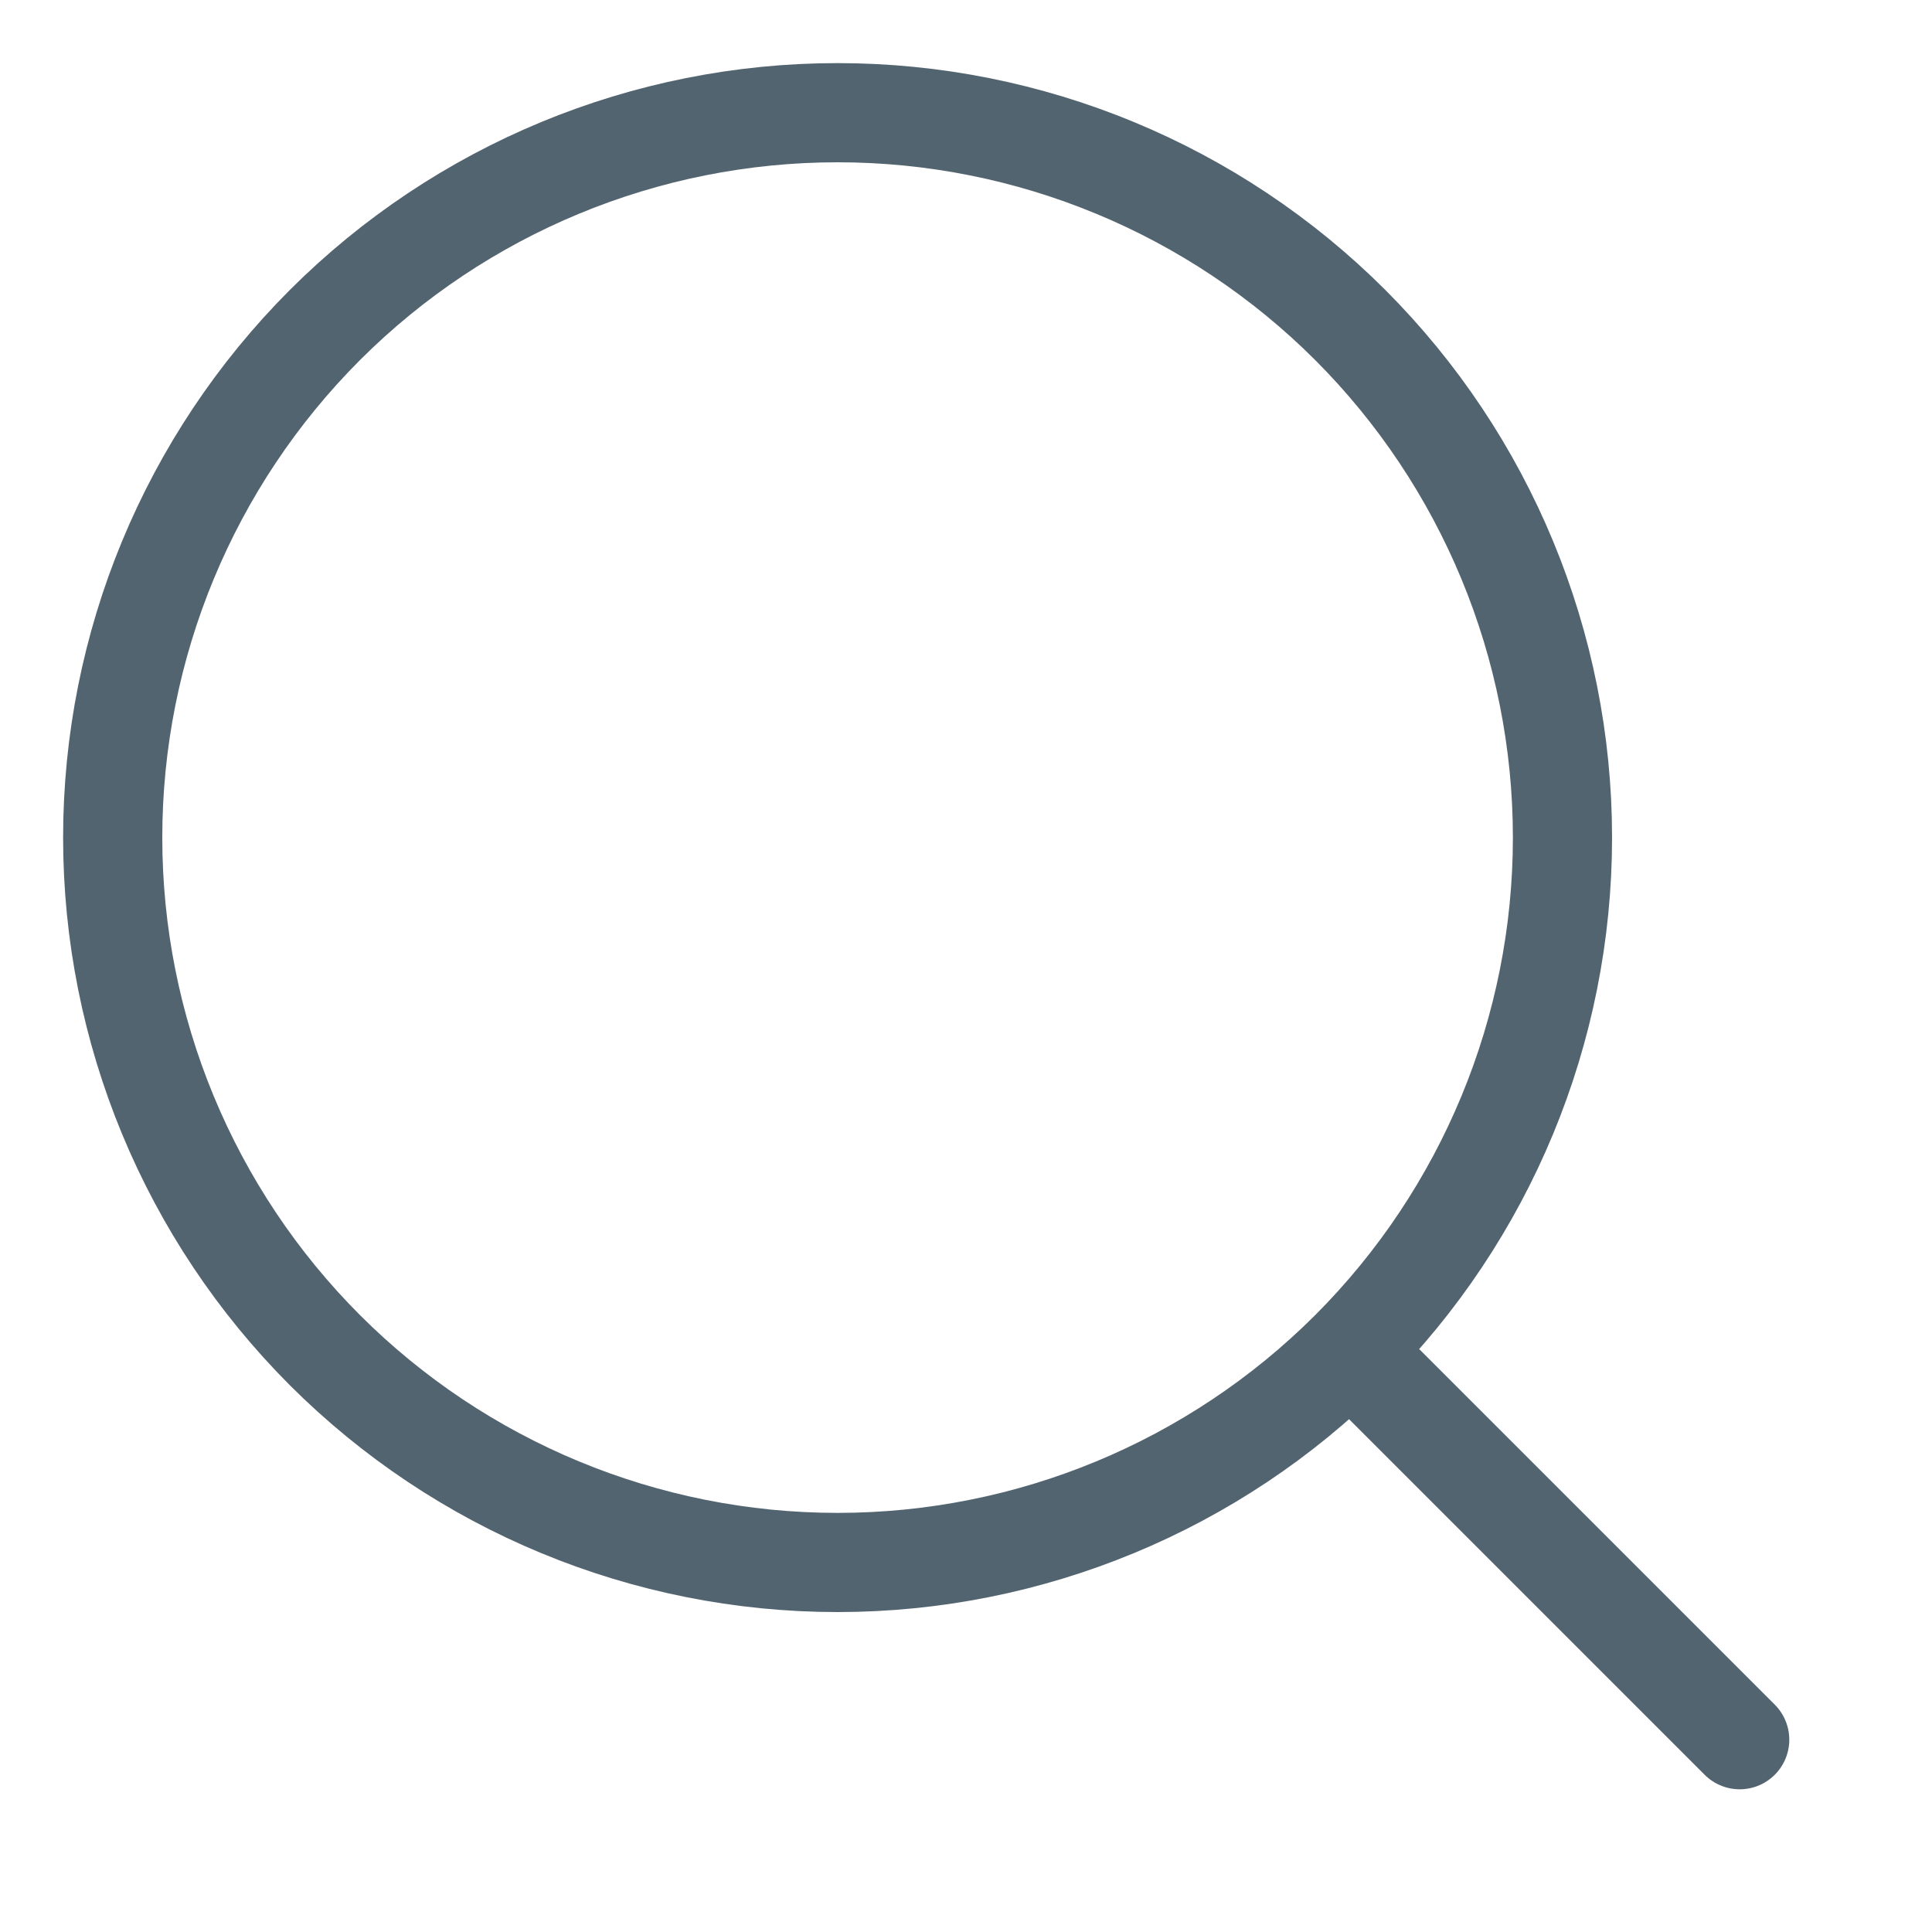
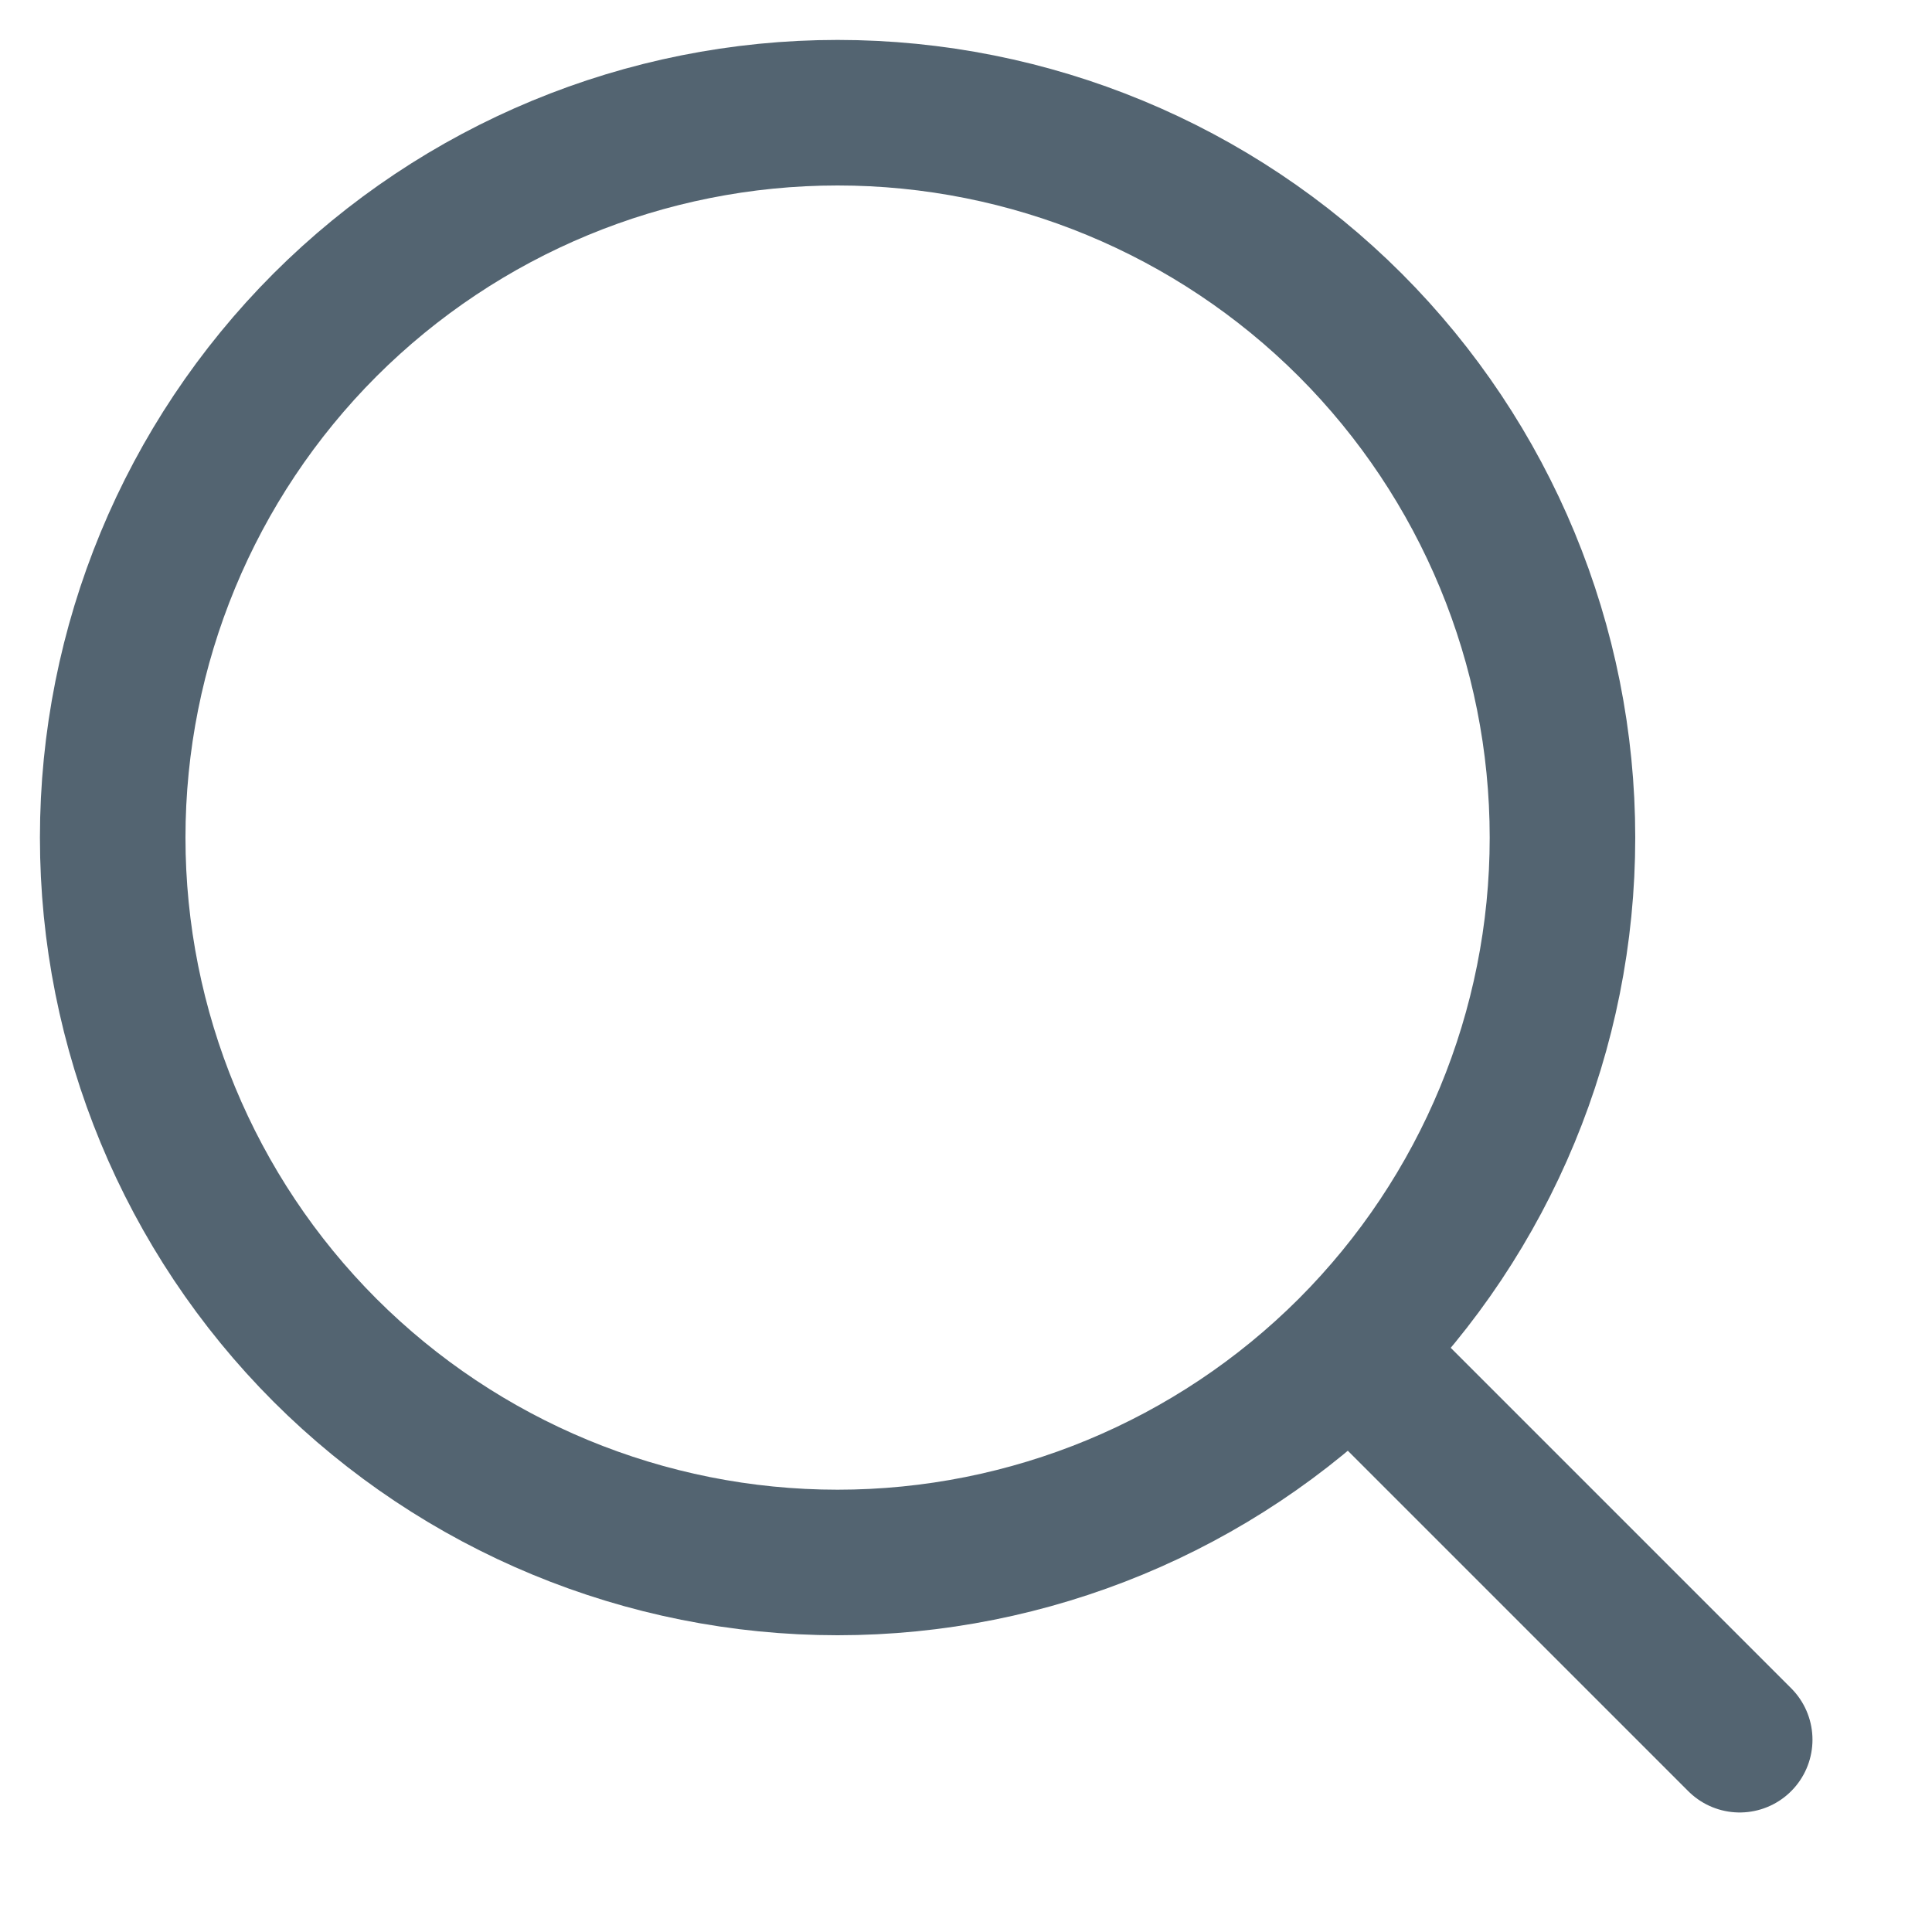
<svg xmlns="http://www.w3.org/2000/svg" width="15" height="15" viewBox="0 0 15 15" fill="none">
-   <path d="M10.724 10.724L13.507 13.507M0.875 6.503C0.875 7.996 1.468 9.427 2.523 10.483C3.579 11.538 5.01 12.131 6.503 12.131C7.996 12.131 9.427 11.538 10.483 10.483C11.538 9.427 12.131 7.996 12.131 6.503C12.131 5.01 11.538 3.579 10.483 2.523C9.427 1.468 7.996 0.875 6.503 0.875C5.01 0.875 3.579 1.468 2.523 2.523C1.468 3.579 0.875 5.01 0.875 6.503Z" stroke="#536471" stroke-width="0.77" stroke-linecap="round" stroke-linejoin="round" />
+   <path d="M10.724 10.724L13.507 13.507M0.875 6.503C0.875 7.996 1.468 9.427 2.523 10.483C3.579 11.538 5.01 12.131 6.503 12.131C7.996 12.131 9.427 11.538 10.483 10.483C11.538 9.427 12.131 7.996 12.131 6.503C12.131 5.01 11.538 3.579 10.483 2.523C9.427 1.468 7.996 0.875 6.503 0.875C5.01 0.875 3.579 1.468 2.523 2.523C1.468 3.579 0.875 5.01 0.875 6.503Z" stroke="#536471" stroke-width="1.13" stroke-linecap="round" stroke-linejoin="round" />
</svg>
